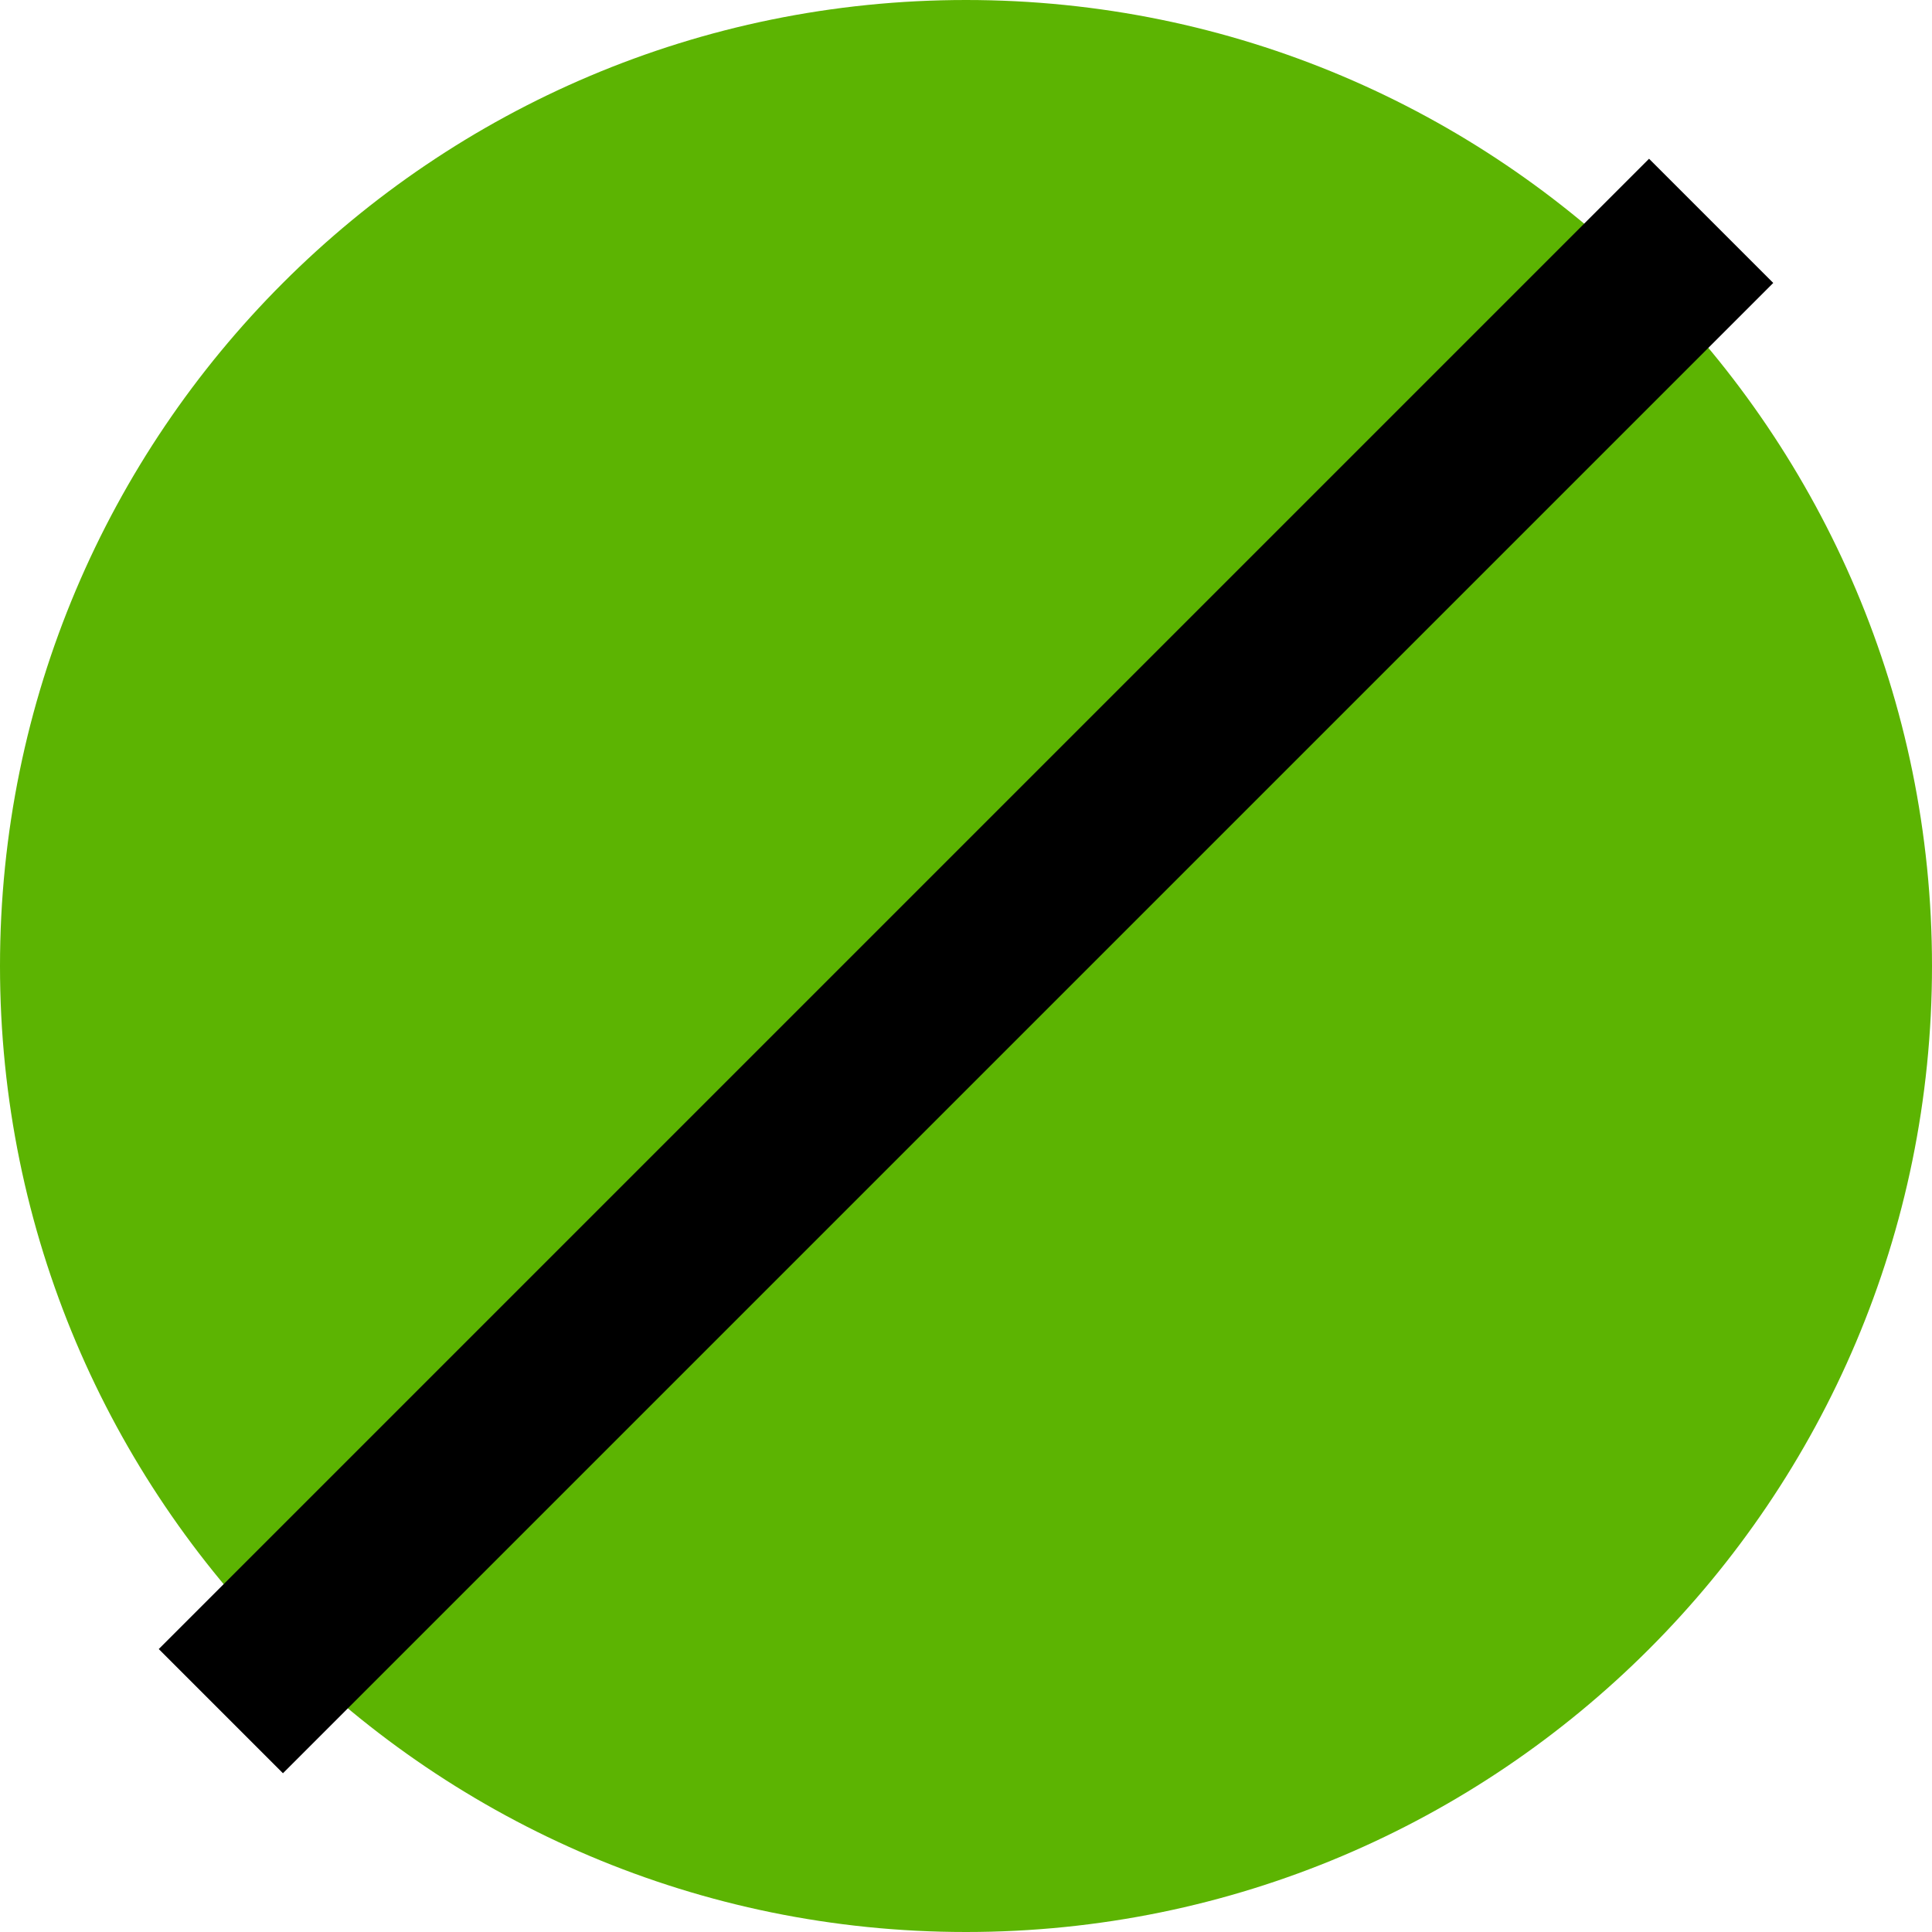
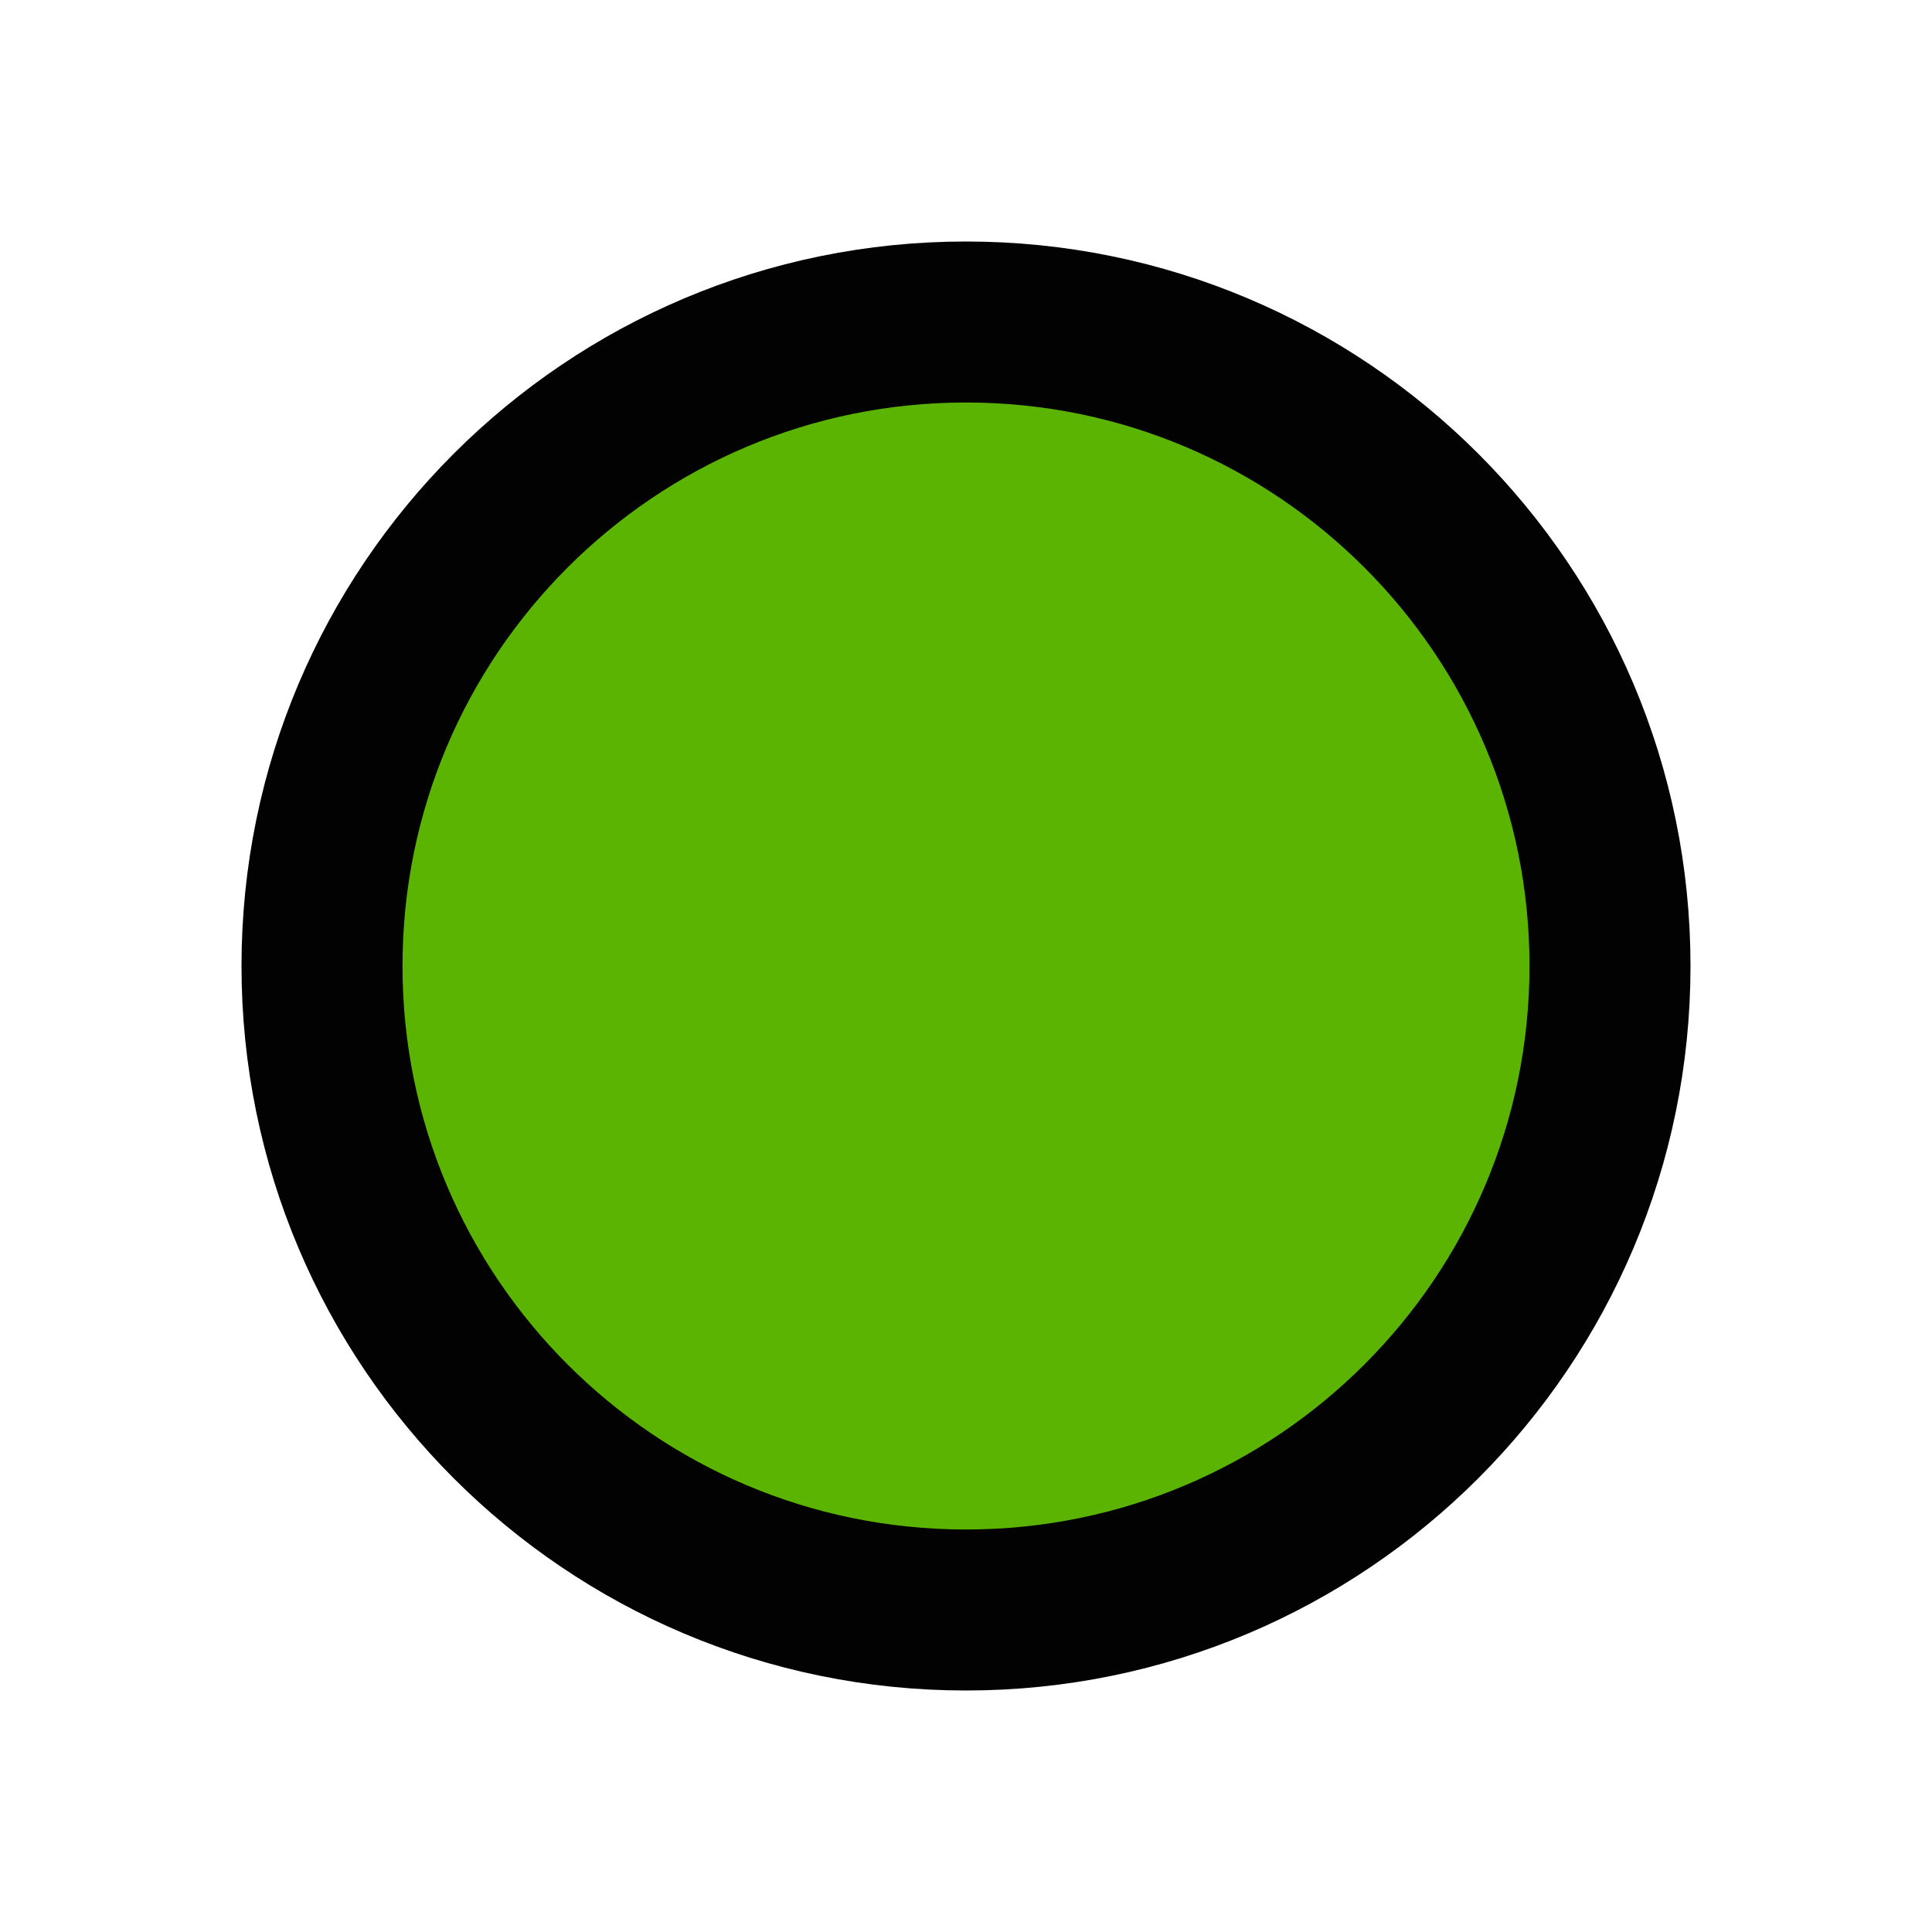
- <svg xmlns="http://www.w3.org/2000/svg" version="1.1" width="11" height="11" id="svg2816">
+ <svg xmlns="http://www.w3.org/2000/svg" version="1.0" width="12" height="12" id="svg2816">
  <defs id="defs2818">
-     </defs>
-   <g transform="translate(-4,-1)" id="layer1" />
-   <g id="layer2" transform="translate(0,-8)">
-     <path d="m 11,13.5 a 5.5,5.5 0 0 1 -11,0 5.5,5.5 0 1 1 11,0 z" id="path2830-4-5" style="opacity:0.99;fill:#5bb300;fill-opacity:1;fill-rule:evenodd;stroke:none" />
-   </g>
-   <g id="layer3" transform="translate(0,-8)">
-     <path style="fill:none;stroke:#000000;stroke-width:1px;stroke-linecap:square;stroke-linejoin:miter;stroke-opacity:1" d="M 1.611,17.389 9.389,9.611" id="path2833" />
+     <filter id="filter3165" x="-0.1">
+       <feGaussianBlur stdDeviation="0.5" id="feGaussianBlur3167" result="result0" in="SourceAlpha" />
+       <feMerge id="feMerge3169">
+         <feMergeNode id="feMergeNode3171" in="result0" />
+         <feMergeNode id="feMergeNode3173" in="SourceGraphic" />
+       </feMerge>
+     </filter>
+   </defs>
+   <g transform="translate(-4,-1.5)" id="layer1" />
+   <g id="layer2" transform="translate(0,-8.5)">
+     <g id="g3177" transform="matrix(1.090909,0,0,1.090909,-0.5909091,-1.318183)" style="fill:#fffff0;fill-opacity:0">
+       <path style="opacity:0.99;fill:#fffff0;fill-opacity:0;fill-rule:evenodd;stroke:none" id="path3179" d="M 11,14.5 C 11,16.985 8.985,19 6.5,19 C 4.015,19 2,16.985 2,14.5 C 2,12.015 4.015,10 6.5,10 C 8.985,10 11,12.015 11,14.5 L 11,14.5 z" />
+       <rect y="13.5" x="1" height="2" width="11" id="rect3181" style="opacity:0.99;fill:#fffff0;fill-opacity:0;fill-rule:nonzero;stroke:none;stroke-width:0.5;stroke-linecap:round;stroke-linejoin:bevel;stroke-miterlimit:2;stroke-dasharray:none;stroke-dashoffset:12.3;stroke-opacity:1" />
+       <rect transform="matrix(0,1,-1,0,0,0)" y="-7.5" x="9" height="2" width="11" id="rect3183" style="opacity:0.99;fill:#fffff0;fill-opacity:0;fill-rule:nonzero;stroke:none;stroke-width:0.5;stroke-linecap:round;stroke-linejoin:bevel;stroke-miterlimit:2;stroke-dasharray:none;stroke-dashoffset:12.3;stroke-opacity:1" />
+     </g>
+     <path d="M 10,14.5 C 10,16.709 8.209,18.5 6,18.5 C 3.791,18.5 2,16.709 2,14.5 C 2,12.291 3.791,10.5 6,10.5 C 8.209,10.5 10,12.291 10,14.5 L 10,14.5 z" id="path2830-4-5-9" style="opacity:0.99;fill:#5bb300;fill-opacity:1;fill-rule:evenodd;stroke:#000000;stroke-width:1;stroke-opacity:1" />
  </g>
</svg>
